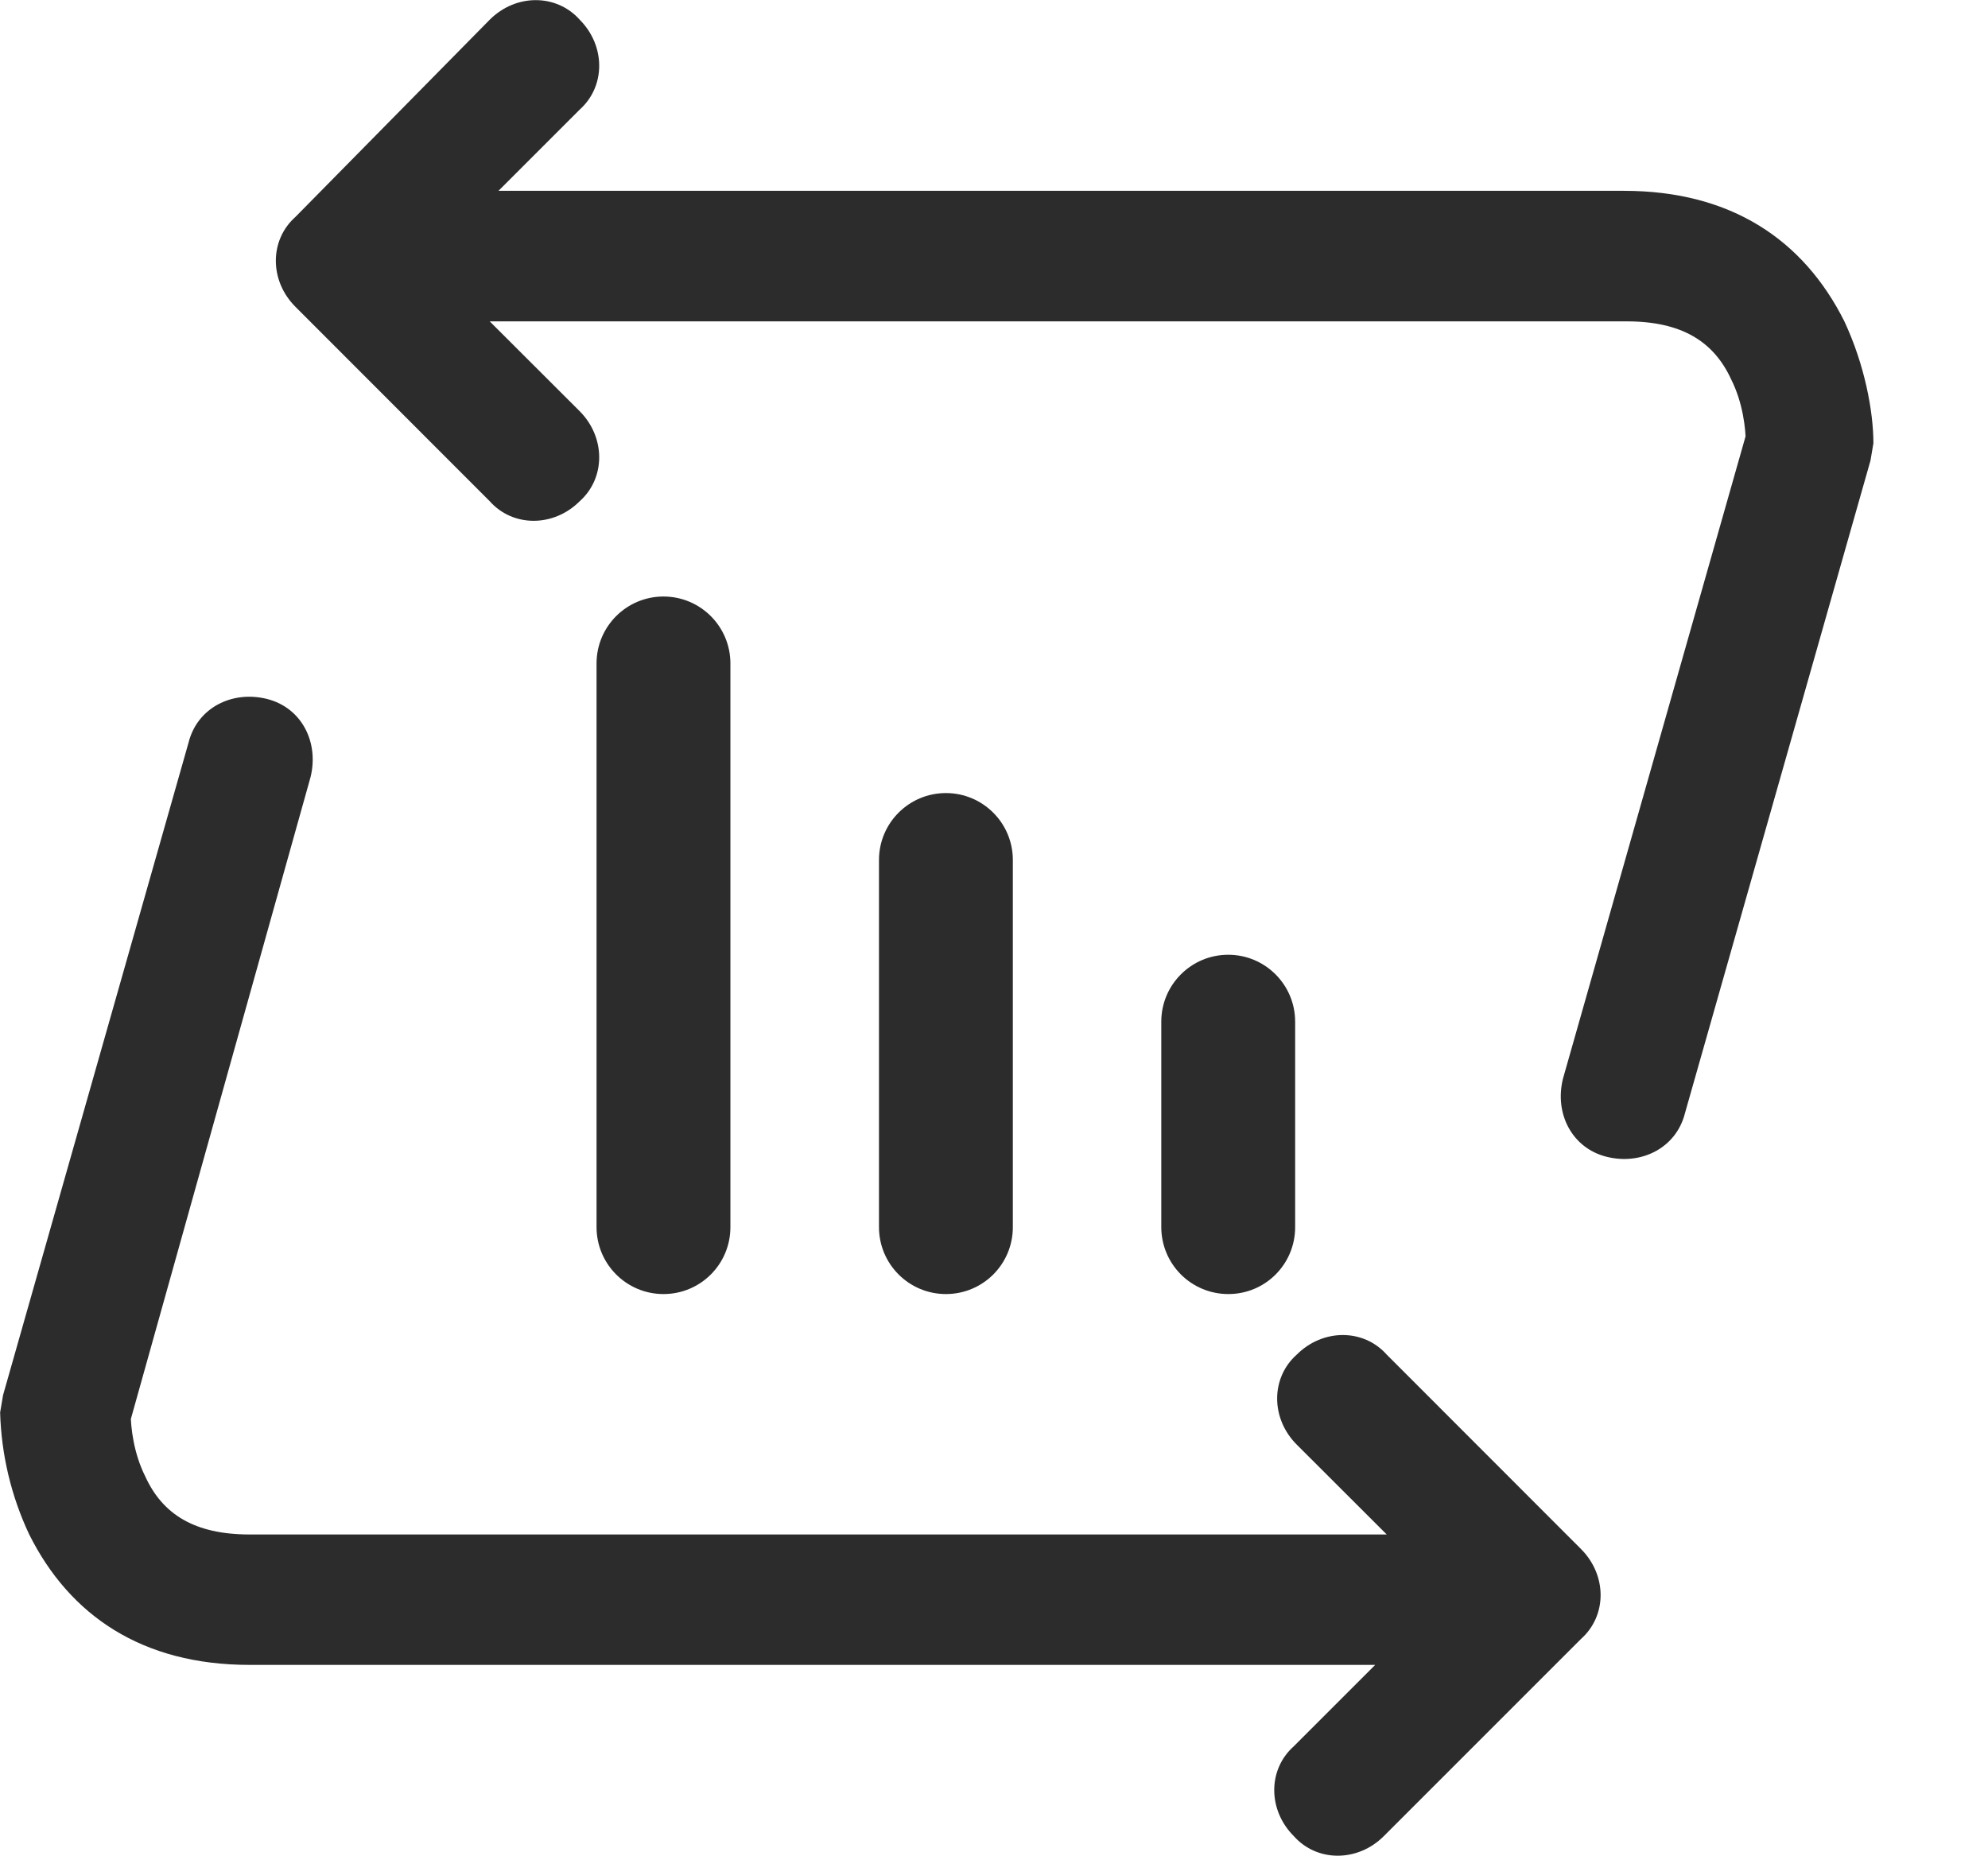
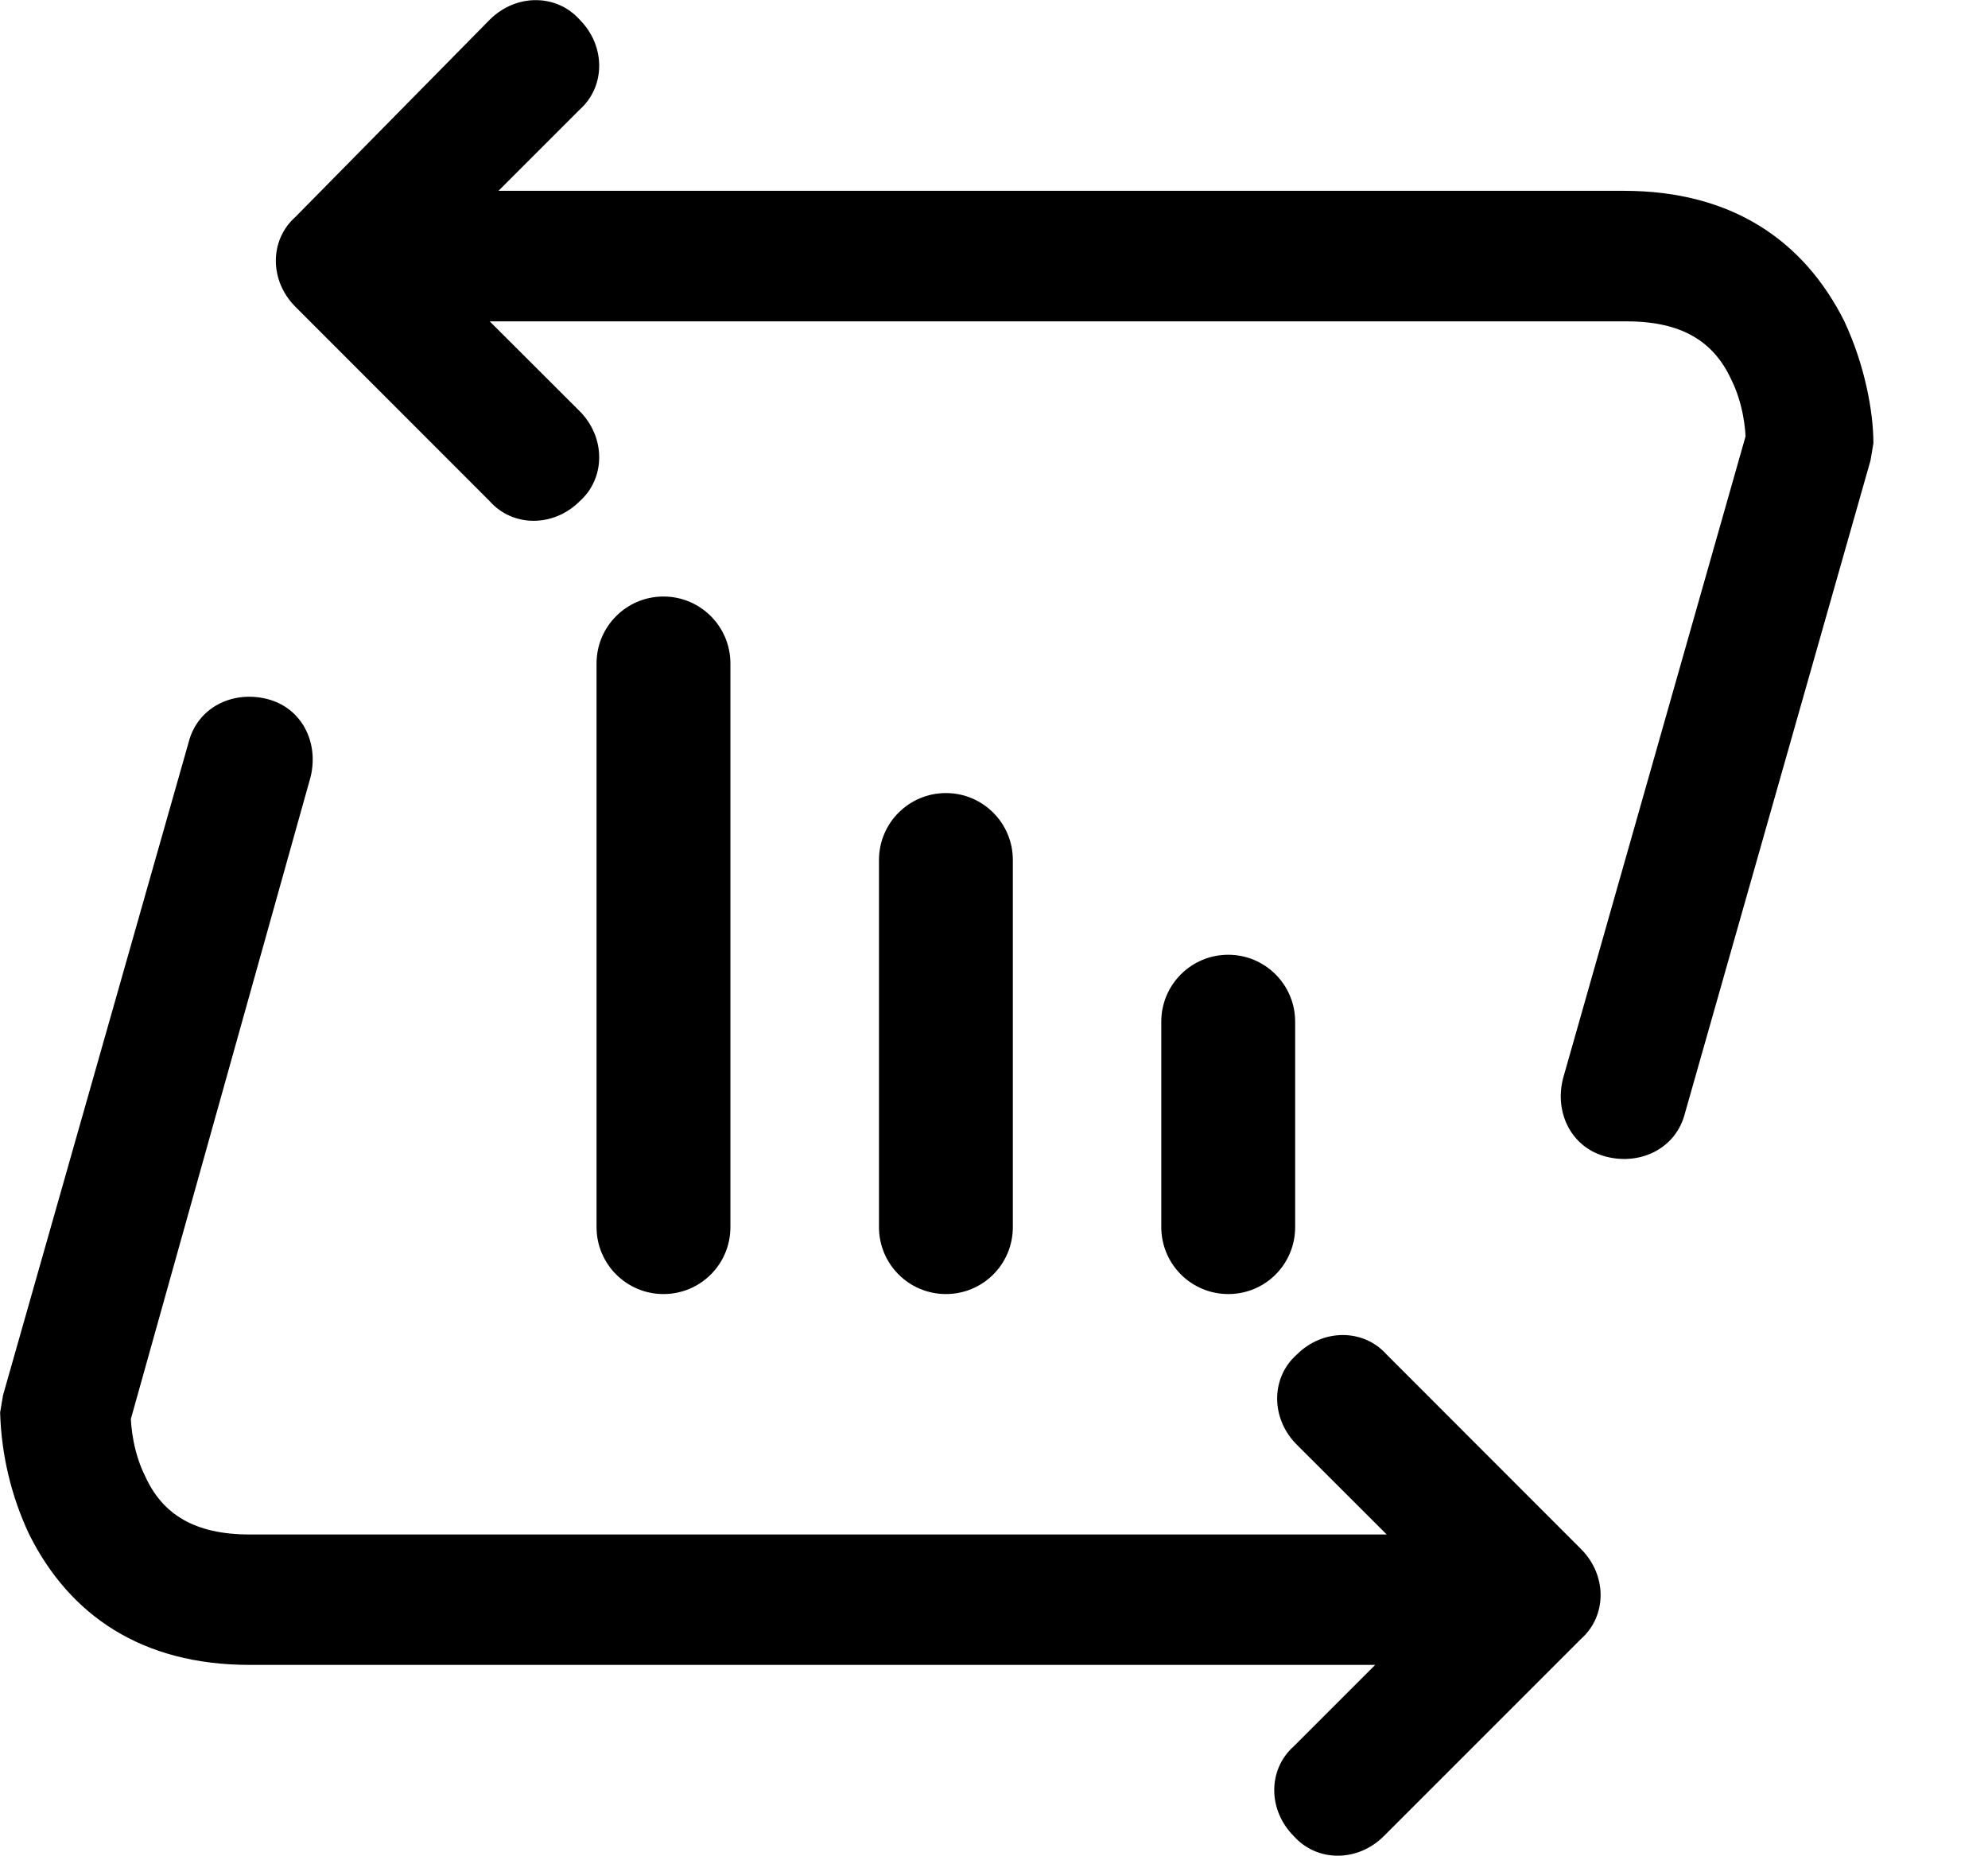
<svg xmlns="http://www.w3.org/2000/svg" t="1678530559153" class="icon" viewBox="0 0 1097 1024" version="1.1" p-id="3599" width="214.258" height="200">
-   <path d="M275.061 105.296h621.063c59.239 0 99.171 27.206 121.624 72.038 11.19 23.988 16.017 49.586 16.017 67.284l-1.609 9.508-102.389 360.19c-4.827 19.161-24.135 28.815-43.296 23.988-19.161-4.827-28.815-23.988-23.988-43.15l102.389-360.19-1.536 9.581c0-8.045-1.609-22.379-8.045-35.178-9.581-20.843-27.206-32.033-57.63-32.033H270.234l49.659 49.586c14.334 14.408 14.334 36.86 0 49.659-14.408 14.408-36.86 14.408-49.659 0L163.018 169.289c-14.408-14.408-14.408-36.787 0-49.586L270.234 10.879c14.408-14.408 36.787-14.408 49.659 0 14.334 14.408 14.334 36.787 0 49.586l-44.832 44.832z m483.715 813.408H137.713c-59.239 0-99.244-27.206-121.624-72.038a169.234 169.234 0 0 1-16.017-67.284l1.609-9.508 102.389-360.19c4.827-19.161 24.061-28.815 43.296-23.988 19.161 4.827 28.742 23.988 23.988 43.15L70.502 789.109l1.609-9.581c0 8.045 1.609 22.379 8.045 35.178 9.508 20.843 27.133 32.033 57.557 32.033h627.498l-49.659-49.586c-14.408-14.408-14.408-36.86 0-49.659 14.408-14.408 36.86-14.408 49.659 0l107.216 107.289c14.408 14.408 14.408 36.787 0 49.586l-108.825 108.825c-14.408 14.408-36.86 14.408-49.659 0-14.408-14.408-14.408-36.787 0-49.586l44.832-44.832z" fill="#2c2c2c" p-id="3600" />
-   <path d="M366.114 714.072a36.933 36.933 0 0 1-36.933-36.933V366.096a36.933 36.933 0 0 1 73.866 0v311.043c0 20.478-16.529 36.933-36.933 36.933z m155.778 0a36.933 36.933 0 0 1-36.86-36.933v-202.584a36.933 36.933 0 0 1 73.866 0v202.584c0 20.478-16.529 36.933-36.933 36.933z m155.924 0a36.933 36.933 0 0 1-37.006-36.933v-113.359a36.933 36.933 0 0 1 73.866 0v113.359c0 20.478-16.455 36.933-36.86 36.933z" fill="#2c2c2c" p-id="3601" />
+   <path d="M275.061 105.296h621.063c59.239 0 99.171 27.206 121.624 72.038 11.19 23.988 16.017 49.586 16.017 67.284l-1.609 9.508-102.389 360.19c-4.827 19.161-24.135 28.815-43.296 23.988-19.161-4.827-28.815-23.988-23.988-43.15l102.389-360.19-1.536 9.581c0-8.045-1.609-22.379-8.045-35.178-9.581-20.843-27.206-32.033-57.63-32.033H270.234l49.659 49.586c14.334 14.408 14.334 36.86 0 49.659-14.408 14.408-36.86 14.408-49.659 0L163.018 169.289c-14.408-14.408-14.408-36.787 0-49.586L270.234 10.879c14.408-14.408 36.787-14.408 49.659 0 14.334 14.408 14.334 36.787 0 49.586l-44.832 44.832z m483.715 813.408H137.713c-59.239 0-99.244-27.206-121.624-72.038a169.234 169.234 0 0 1-16.017-67.284l1.609-9.508 102.389-360.19c4.827-19.161 24.061-28.815 43.296-23.988 19.161 4.827 28.742 23.988 23.988 43.15L70.502 789.109l1.609-9.581c0 8.045 1.609 22.379 8.045 35.178 9.508 20.843 27.133 32.033 57.557 32.033h627.498l-49.659-49.586c-14.408-14.408-14.408-36.86 0-49.659 14.408-14.408 36.86-14.408 49.659 0l107.216 107.289c14.408 14.408 14.408 36.787 0 49.586l-108.825 108.825c-14.408 14.408-36.86 14.408-49.659 0-14.408-14.408-14.408-36.787 0-49.586l44.832-44.832z" p-id="3600" />
+   <path d="M366.114 714.072a36.933 36.933 0 0 1-36.933-36.933V366.096a36.933 36.933 0 0 1 73.866 0v311.043c0 20.478-16.529 36.933-36.933 36.933z m155.778 0a36.933 36.933 0 0 1-36.86-36.933v-202.584a36.933 36.933 0 0 1 73.866 0v202.584c0 20.478-16.529 36.933-36.933 36.933z m155.924 0a36.933 36.933 0 0 1-37.006-36.933v-113.359a36.933 36.933 0 0 1 73.866 0v113.359c0 20.478-16.455 36.933-36.86 36.933z" p-id="3601" />
</svg>
